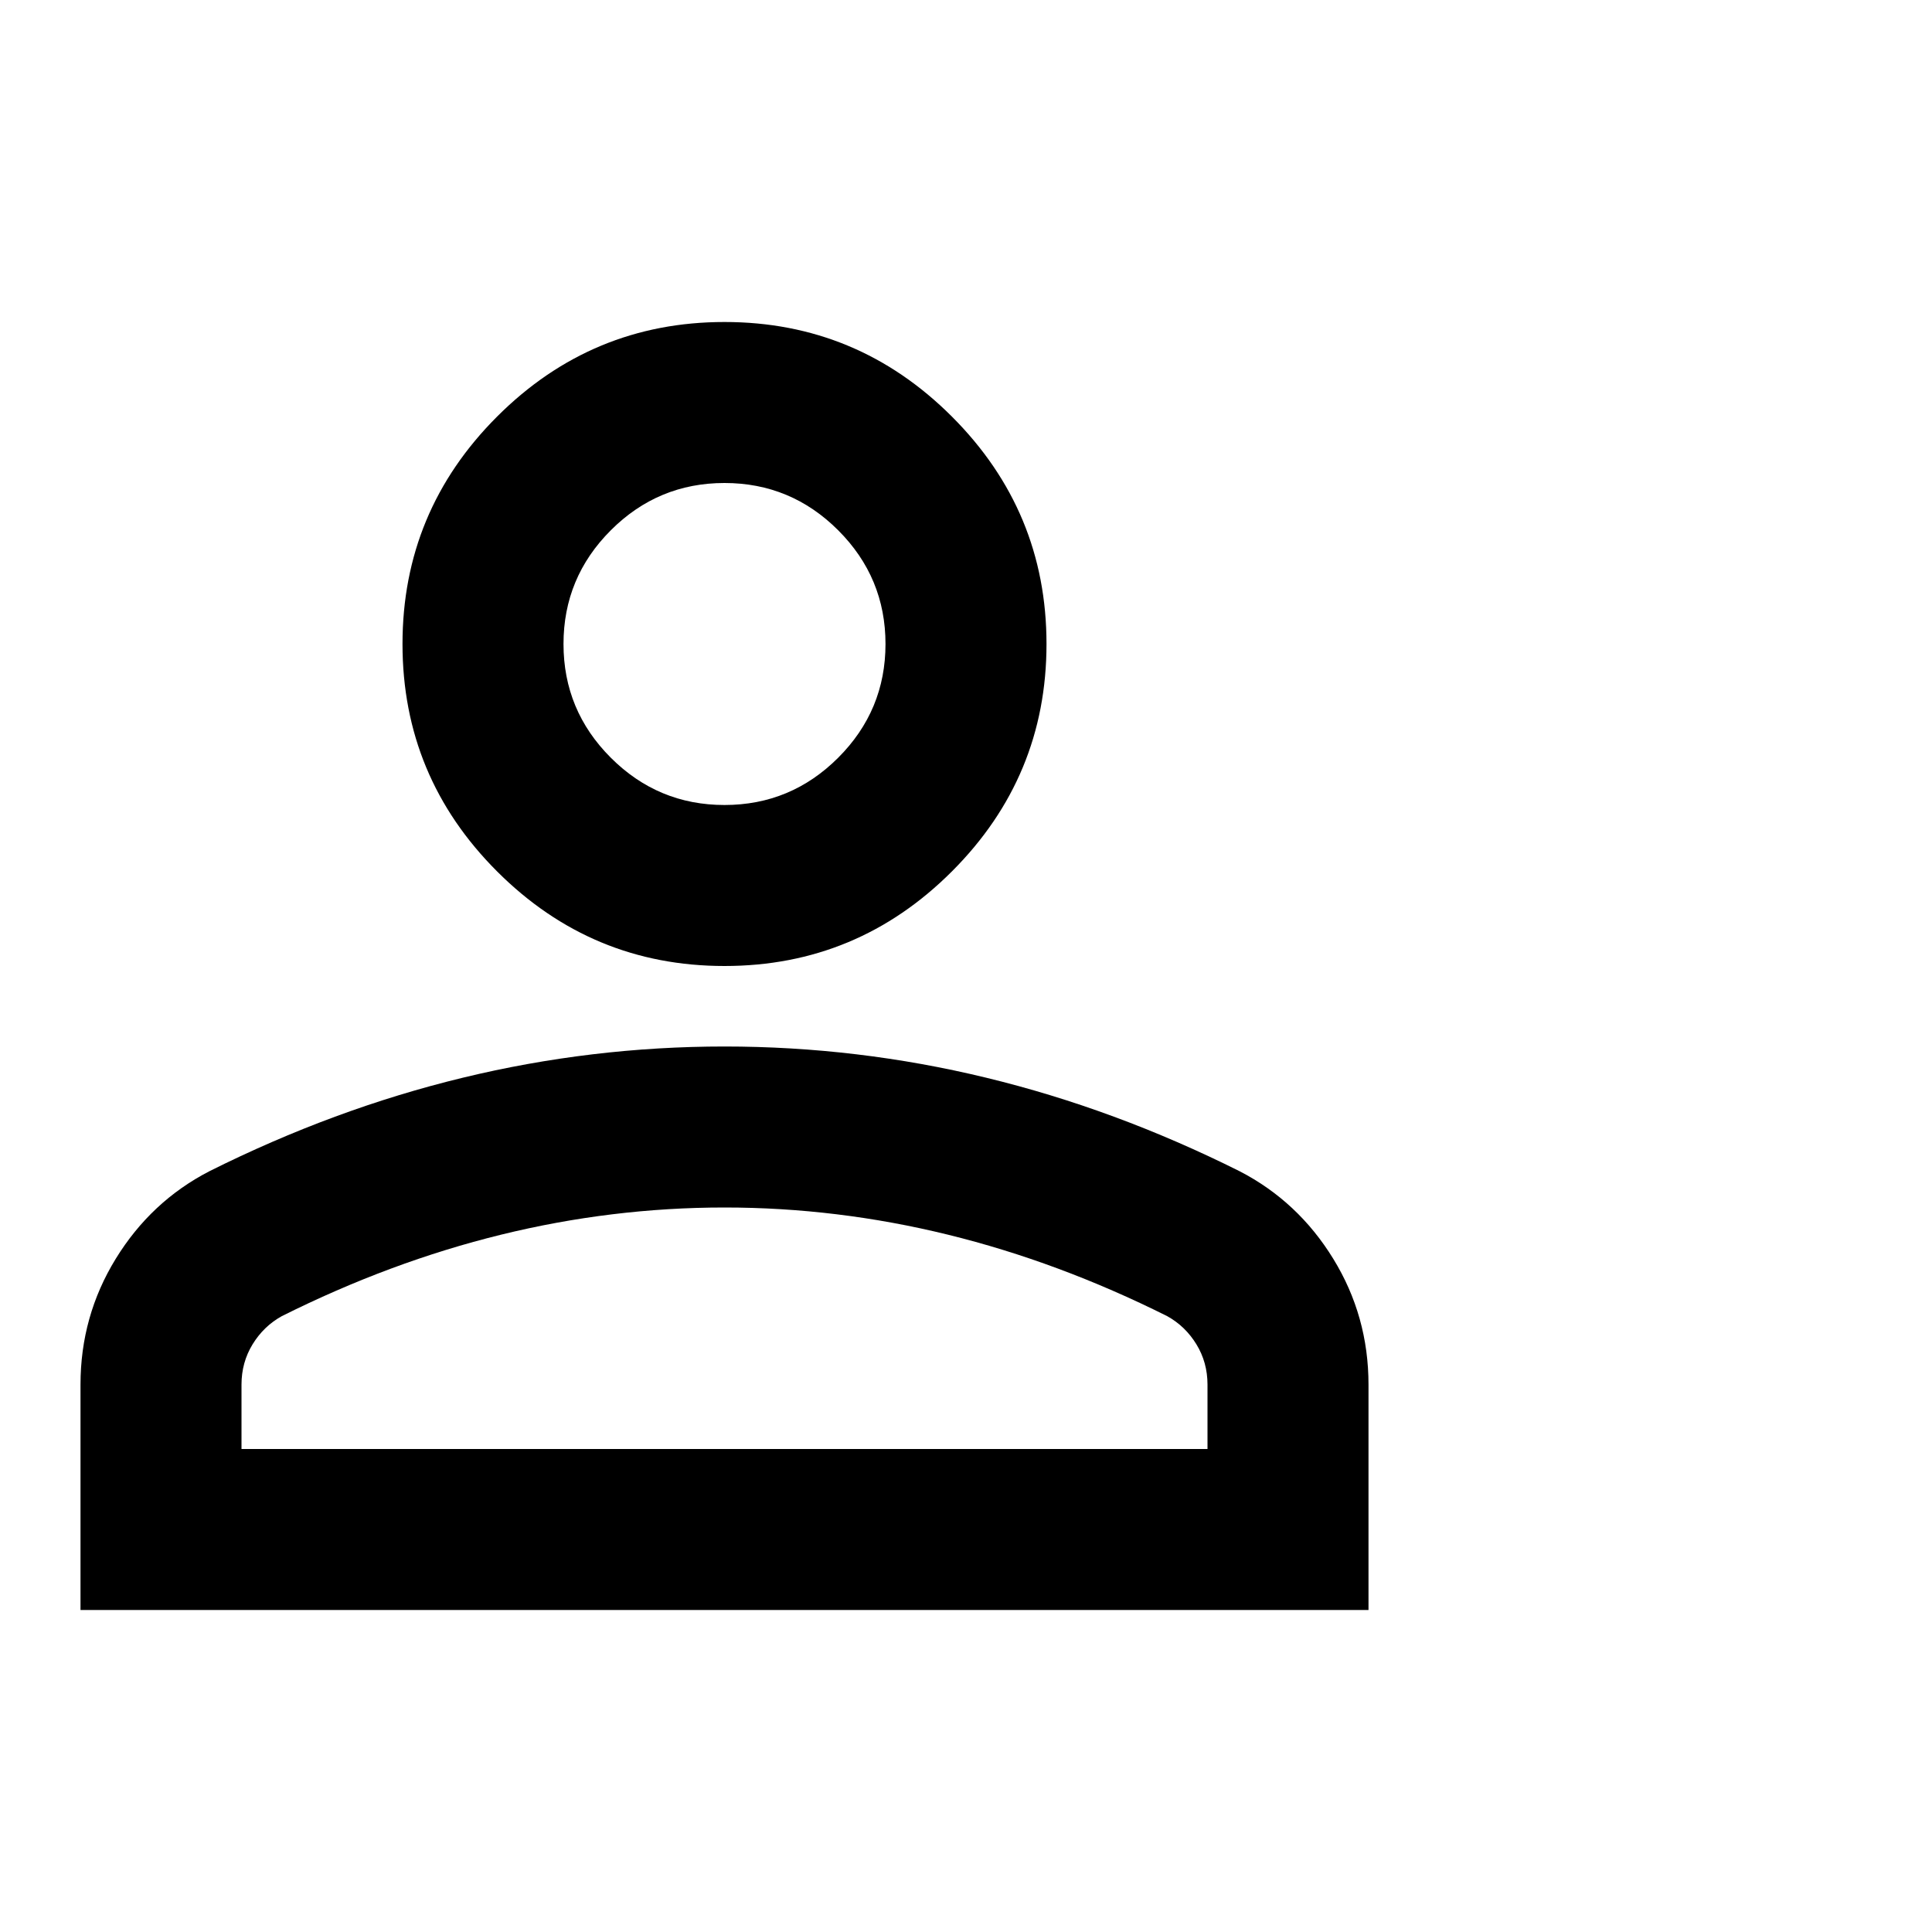
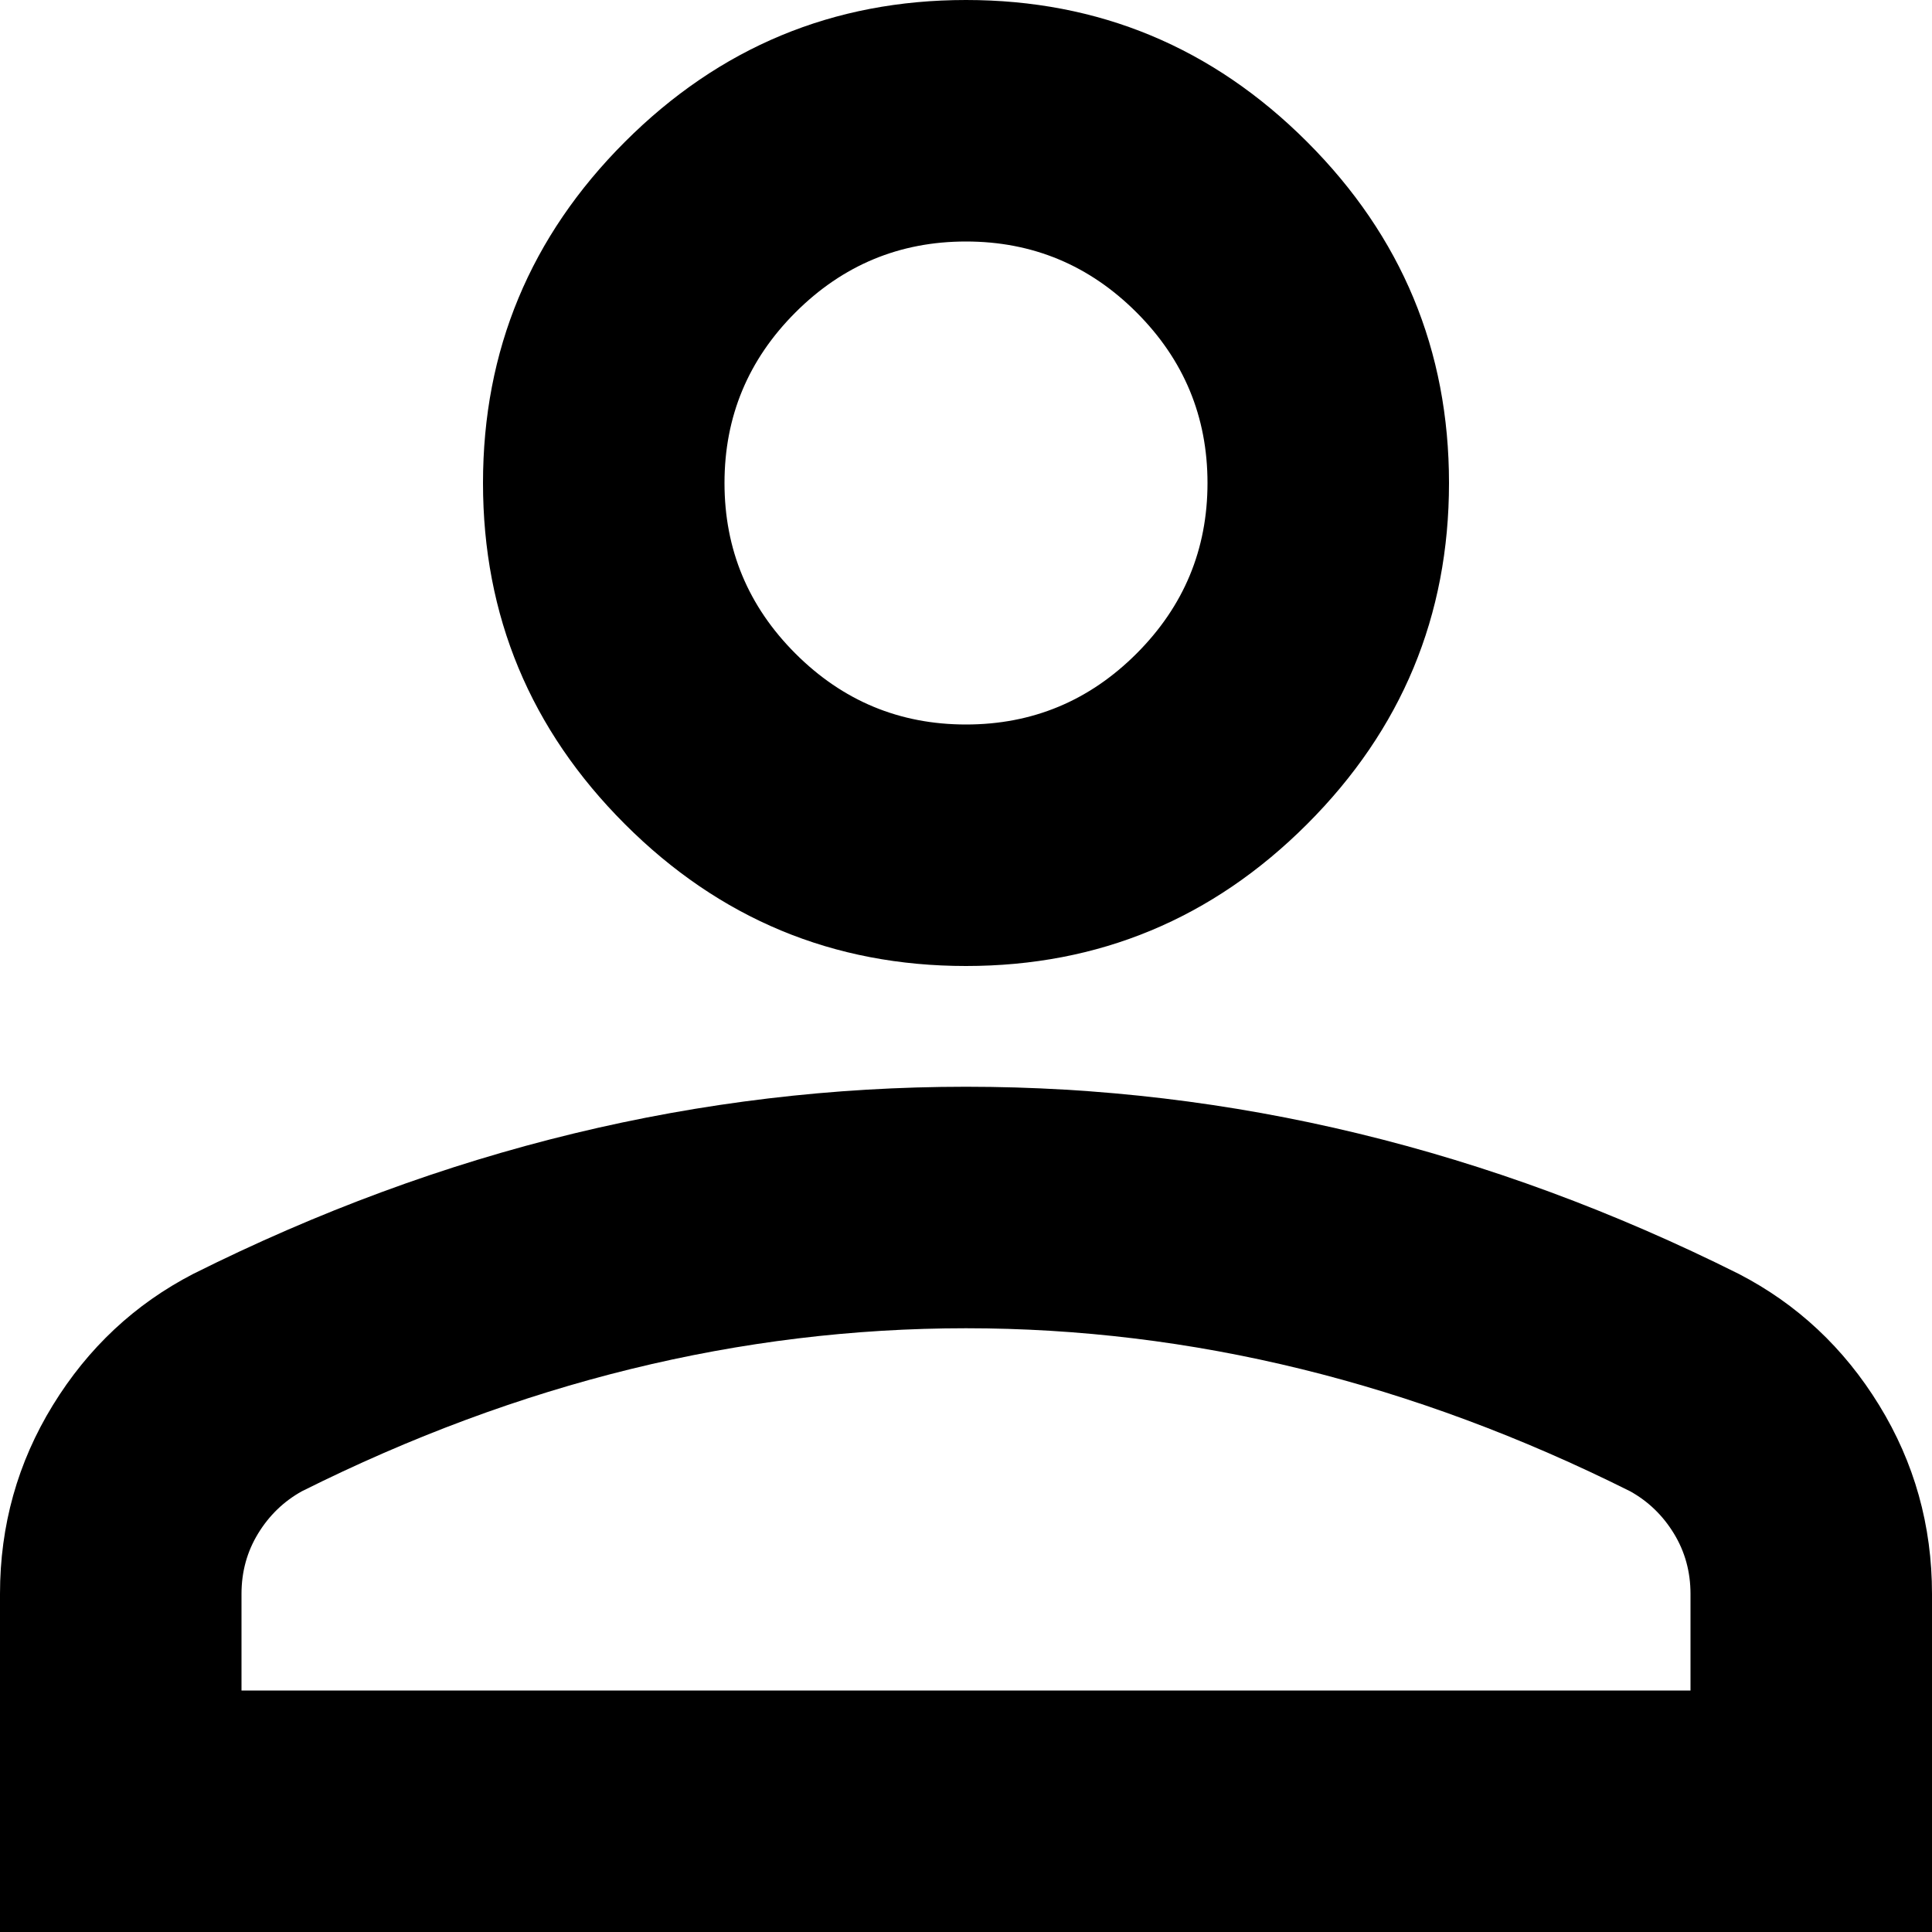
- <svg xmlns="http://www.w3.org/2000/svg" height="24px" viewBox="0 -960 960 960" width="24px" fill="currentColor">
-   <path d="M 720 -400 Z m -360 -80 q -66 0 -113 -47 t -47 -113 q 0 -66 47 -113 t 113 -47 q 66 0 113 47 t 47 113 q 0 66 -47 113 t -113 47 Z M 40 -160 v -112 q 0 -34 17.5 -62.5 T 104 -378 q 62 -31 126 -46.5 T 360 -440 q 66 0 130 15.5 T 616 -378 q 29 15 46.5 43.5 T 680 -272 v 112 H 40 Z m 80 -80 h 480 v -32 q 0 -11 -5.5 -20 T 580 -306 q -54 -27 -109 -40.5 T 360 -360 q -56 0 -111 13.5 T 140 -306 q -9 5 -14.5 14 t -5.5 20 v 32 Z m 240 -320 q 33 0 56.5 -23.5 T 440 -640 q 0 -33 -23.5 -56.5 T 360 -720 q -33 0 -56.5 23.5 T 280 -640 q 0 33 23.5 56.5 T 360 -560 Z m 0 -80 Z m 0 400 Z" />
+ <svg xmlns="http://www.w3.org/2000/svg" height="16" viewBox="40 -800 640 640" width="16" fill="currentColor">
+   <path d="M360-480q-66 0-113-47t-47-113 47-113 113-47 113 47 47 113-47 113-113 47M40-160v-112q0-34 17.5-62.5T104-378q62-31 126-46.5T360-440t130 15.5T616-378q29 15 46.5 43.5T680-272v112zm80-80h480v-32q0-11-5.5-20T580-306q-54-27-109-40.5T360-360t-111 13.5T140-306q-9 5-14.5 14t-5.5 20zm240-320q33 0 56.5-23.5T440-640t-23.5-56.5T360-720t-56.5 23.5T280-640t23.5 56.5T360-560m0 320" />
</svg>
